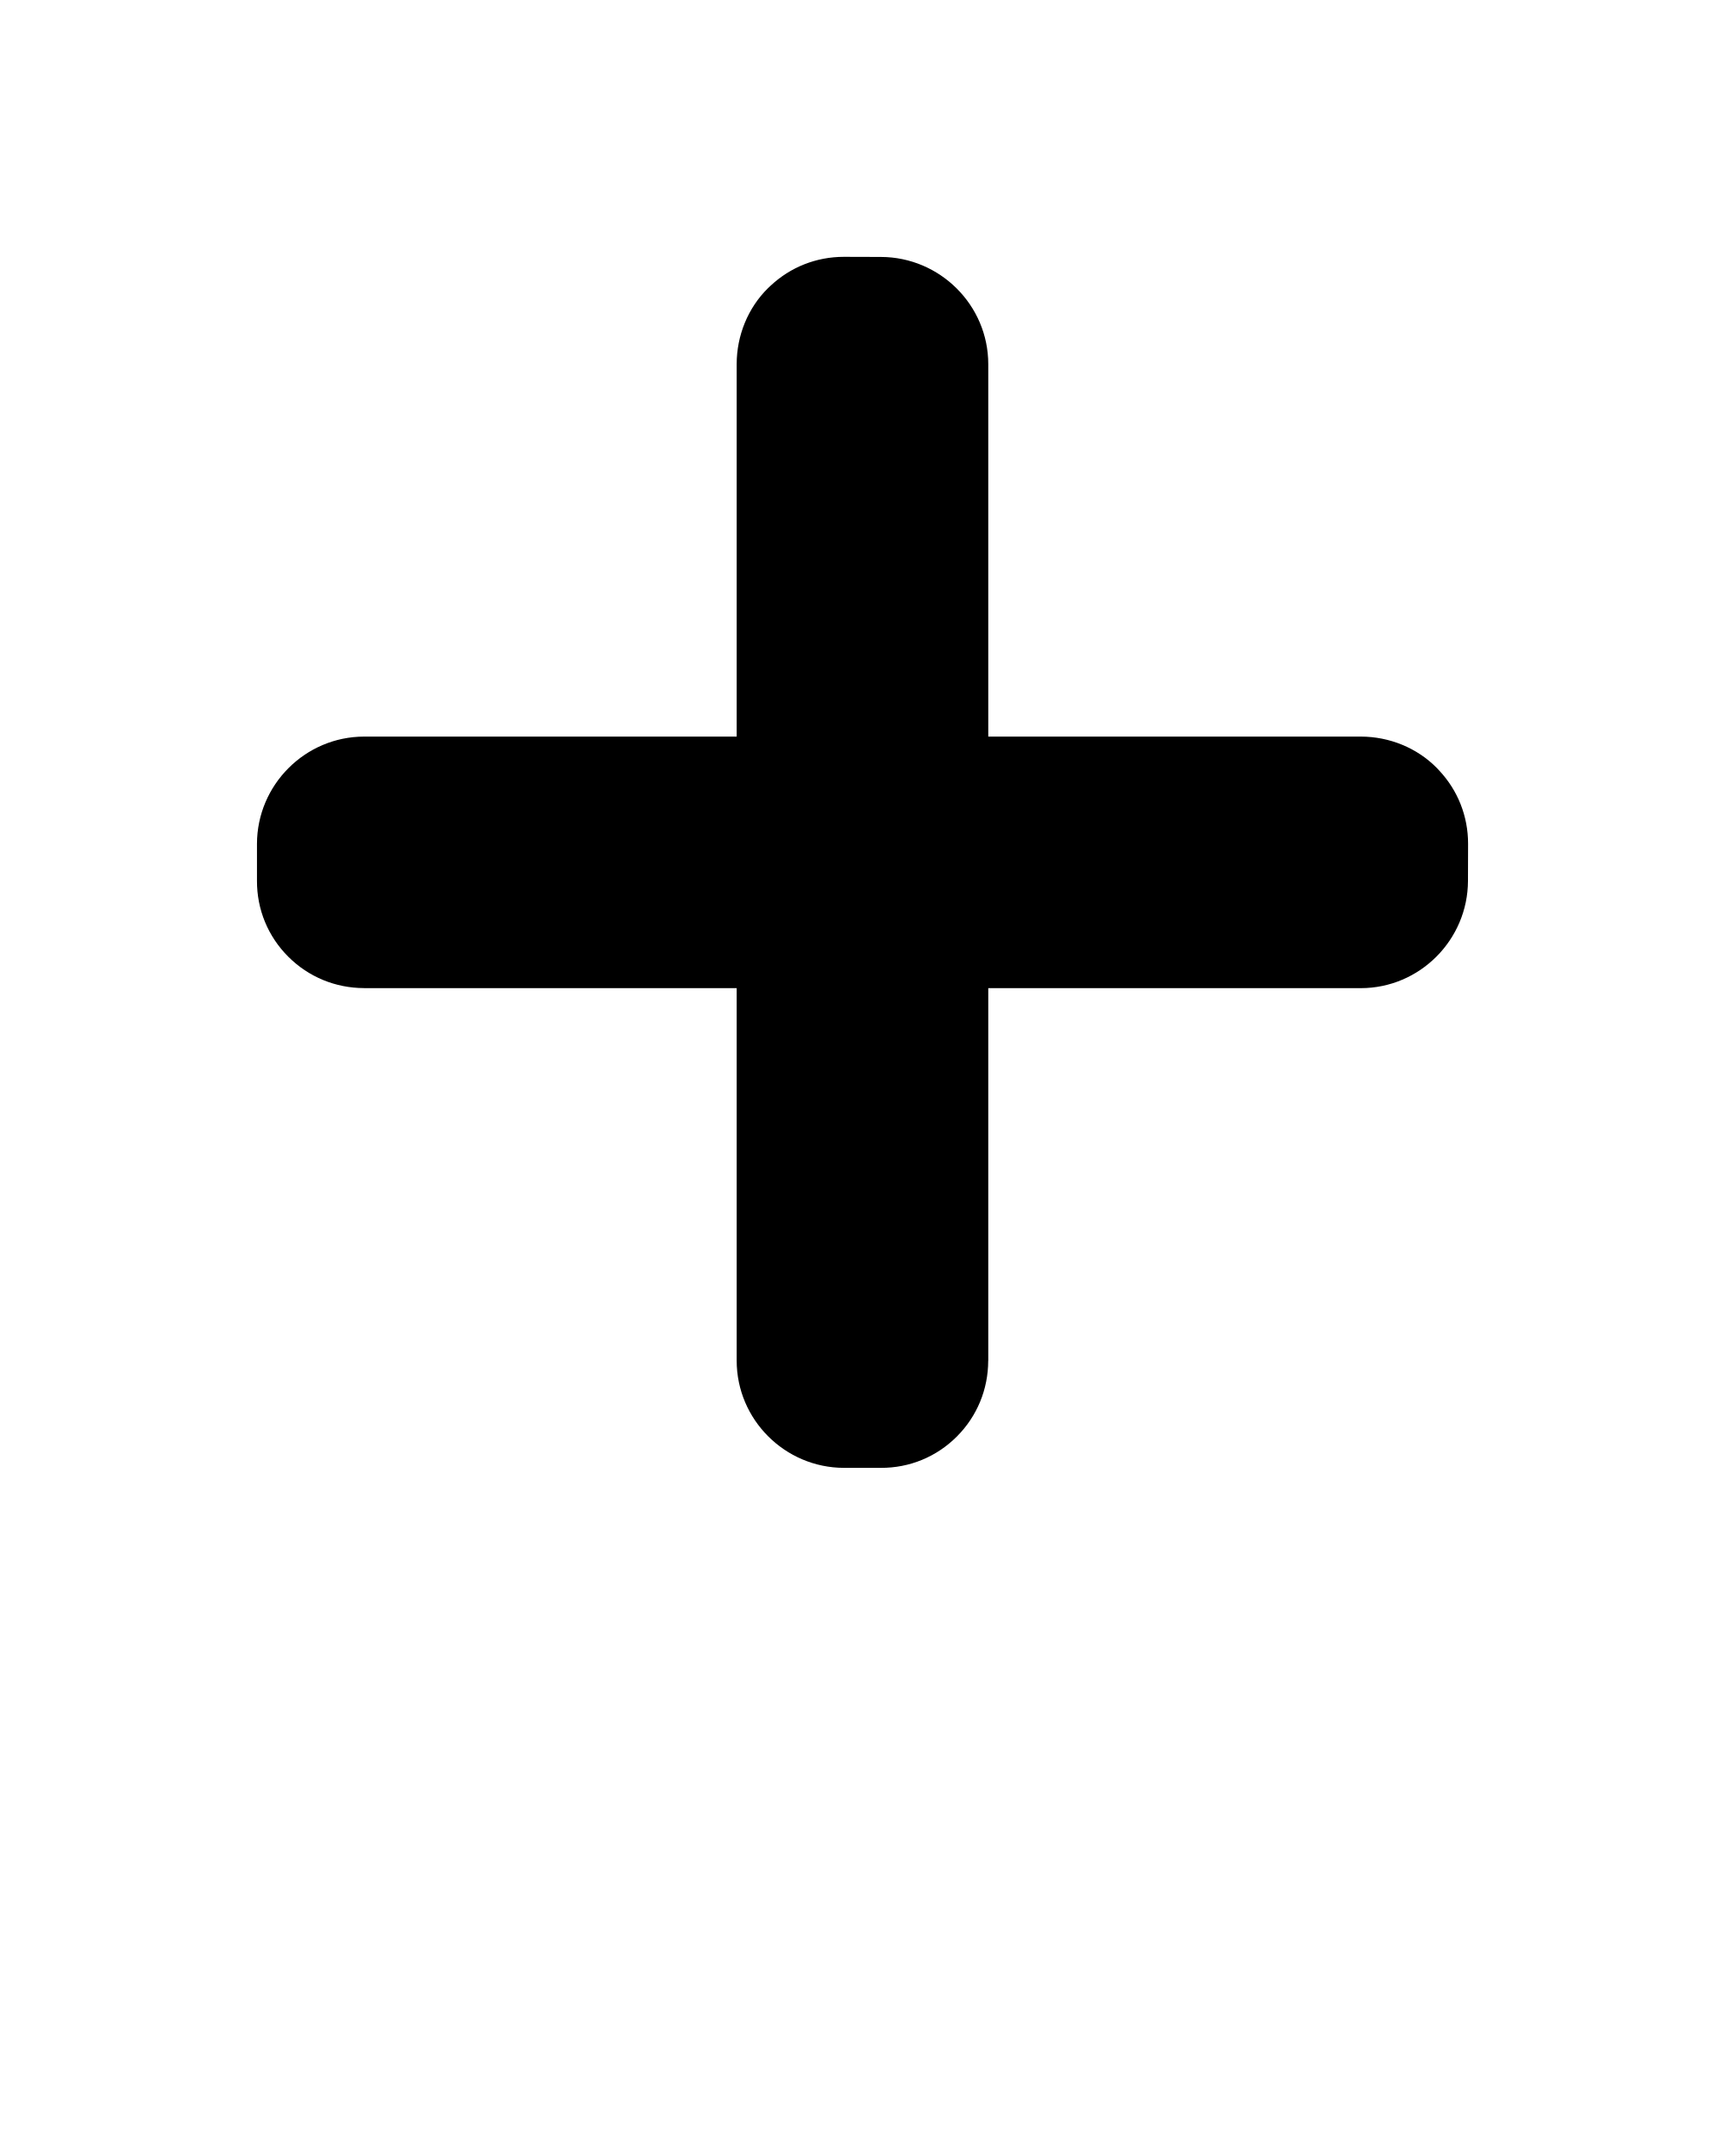
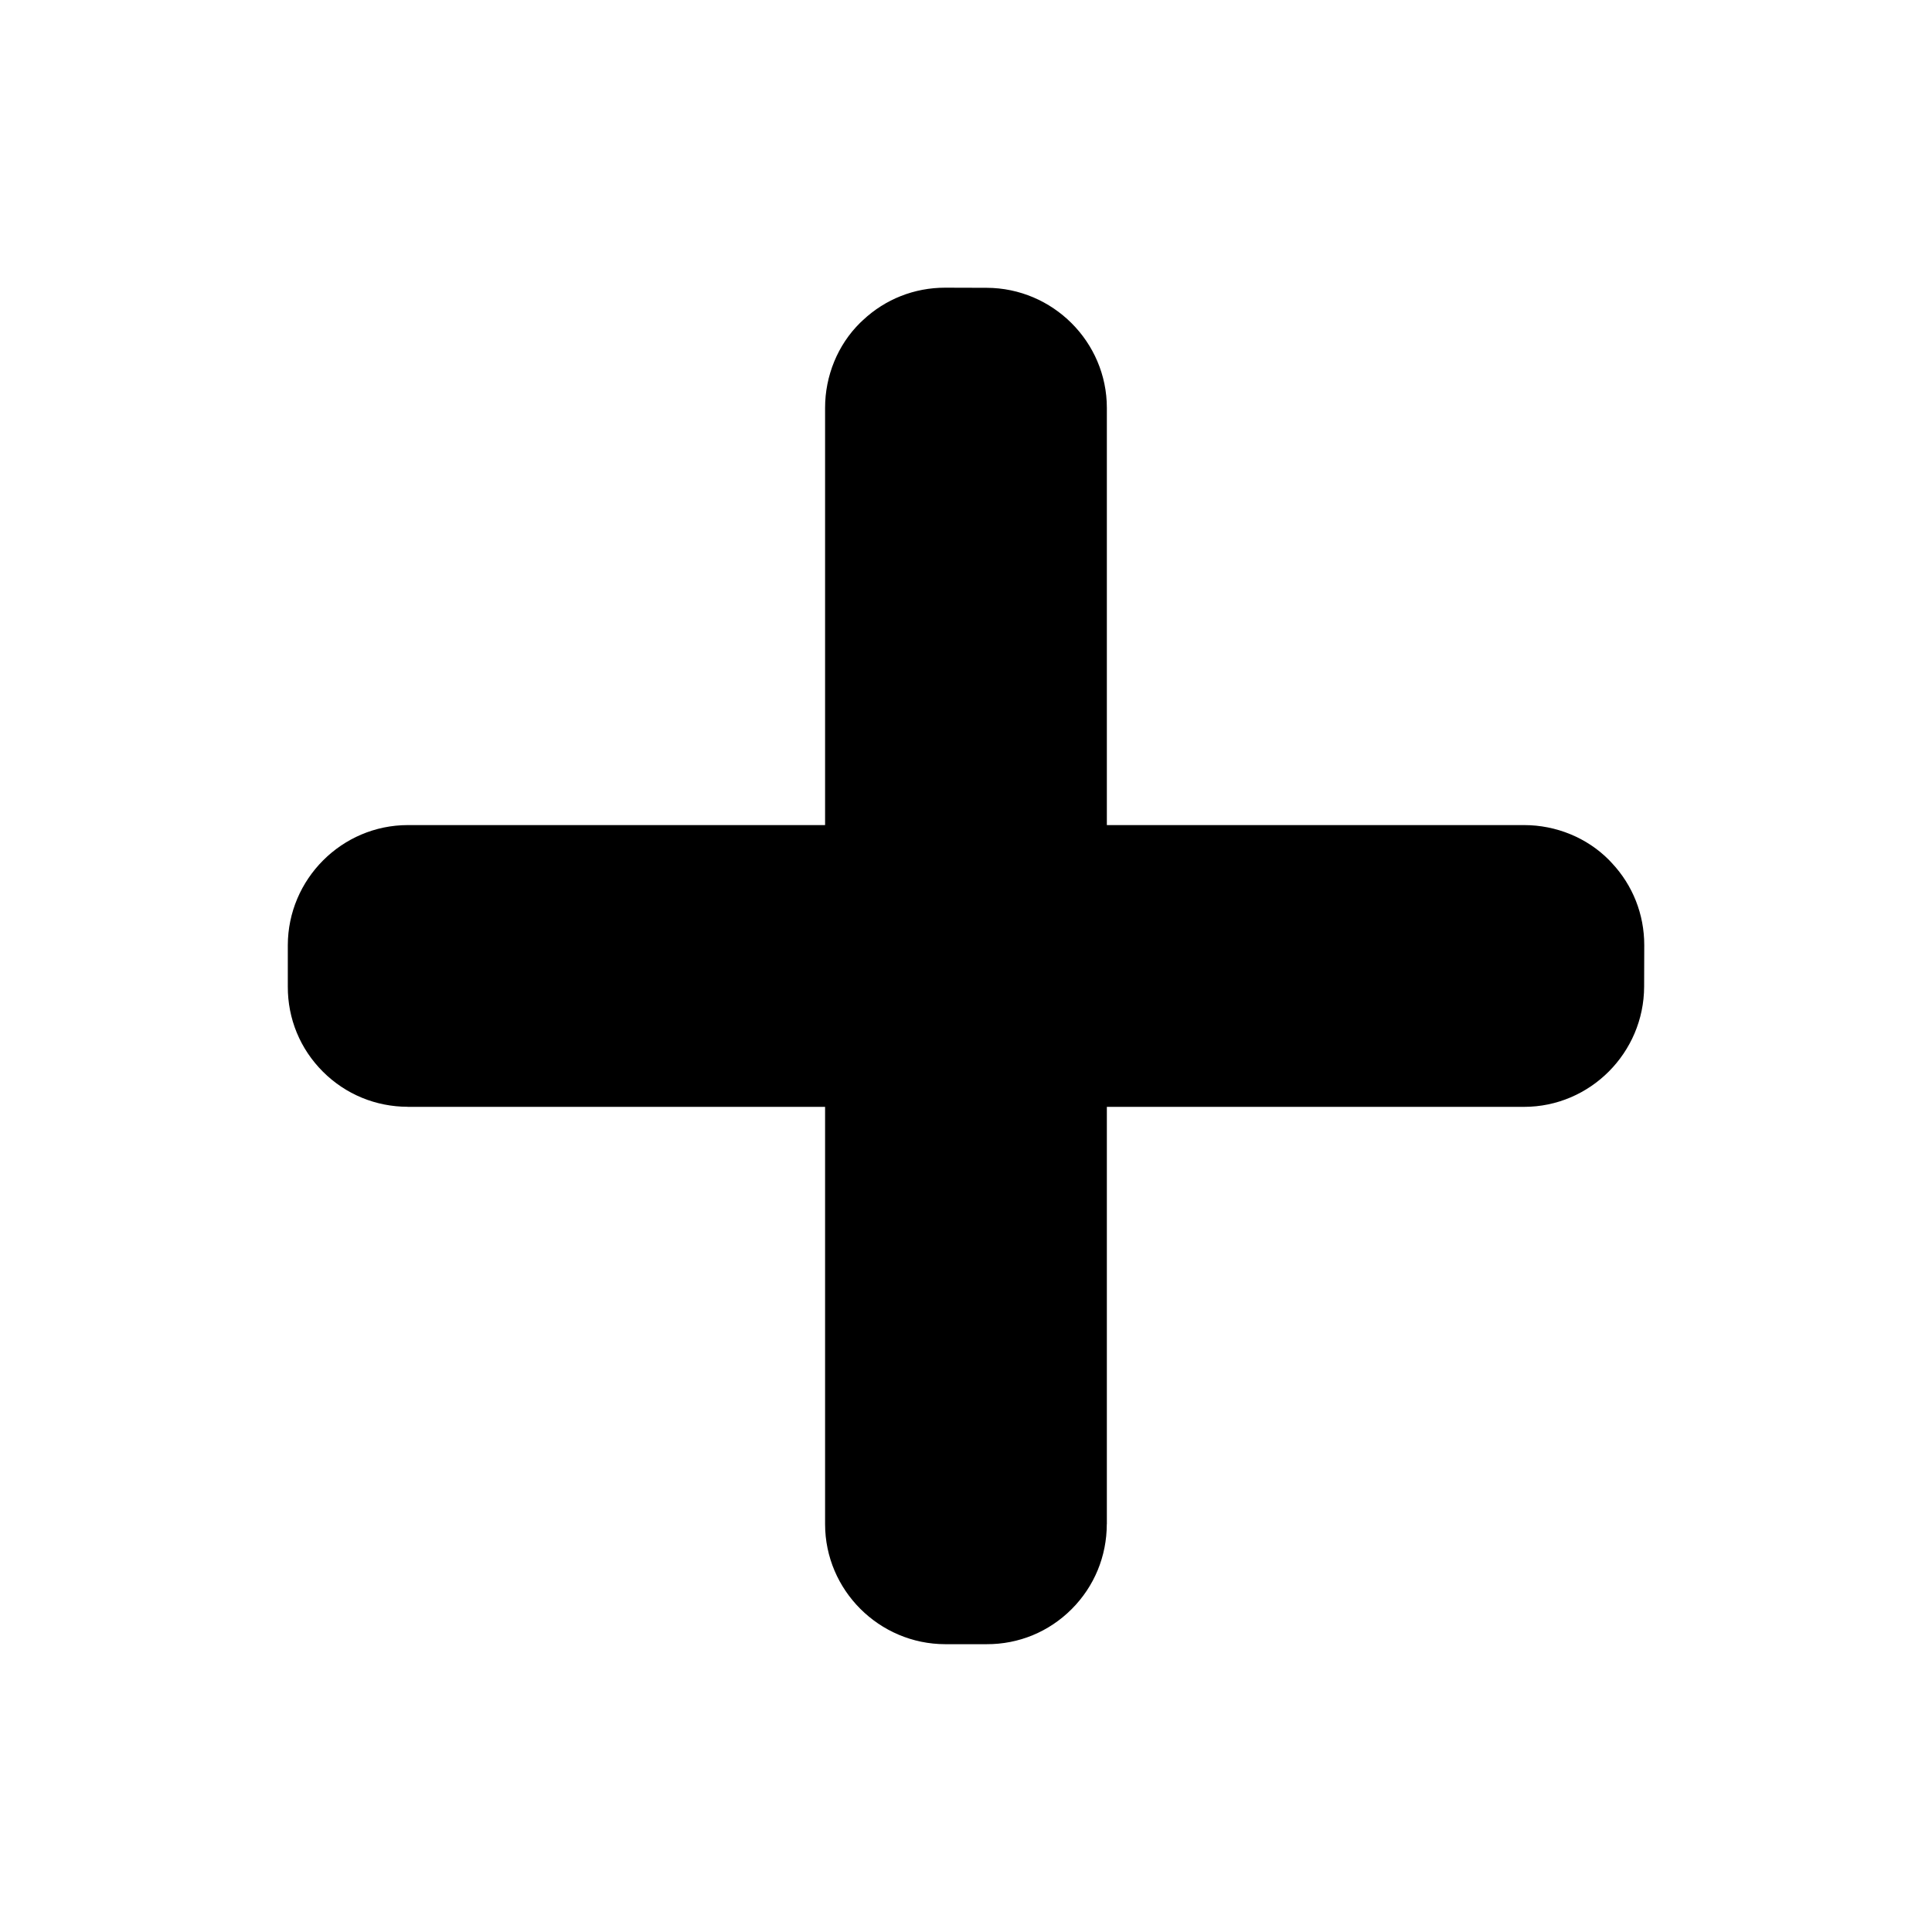
- <svg xmlns="http://www.w3.org/2000/svg" version="1.1" viewBox="0 0 32 40" x="0px" y="0px">
+ <svg xmlns="http://www.w3.org/2000/svg" version="1.1" viewBox="0 0 32 32" x="0px" y="0px">
  <path fill="#000000" d="M6.754 18.332v0c-0.53-0.001-1.029-0.206-1.405-0.581-0.378-0.377-0.584-0.878-0.582-1.41v-0.685c0.002-1.095 0.895-1.99 1.989-1.99h18.489c0.528 0 1.042 0.209 1.408 0.581l0.045 0.048c0.346 0.369 0.536 0.849 0.536 1.359l-0.002 0.688c-0.003 1.095-0.895 1.991-1.989 1.991h-18.488z" />
  <path fill="#000000" d="M18.332 25.246v0c-0.001 0.53-0.206 1.029-0.581 1.405-0.377 0.378-0.878 0.584-1.41 0.582h-0.685c-1.095-0.002-1.99-0.895-1.99-1.989v-18.49c0-0.528 0.209-1.042 0.581-1.408l0.048-0.045c0.369-0.346 0.849-0.536 1.359-0.536l0.688 0.002c1.095 0.003 1.991 0.895 1.991 1.989v18.489z" />
</svg>
